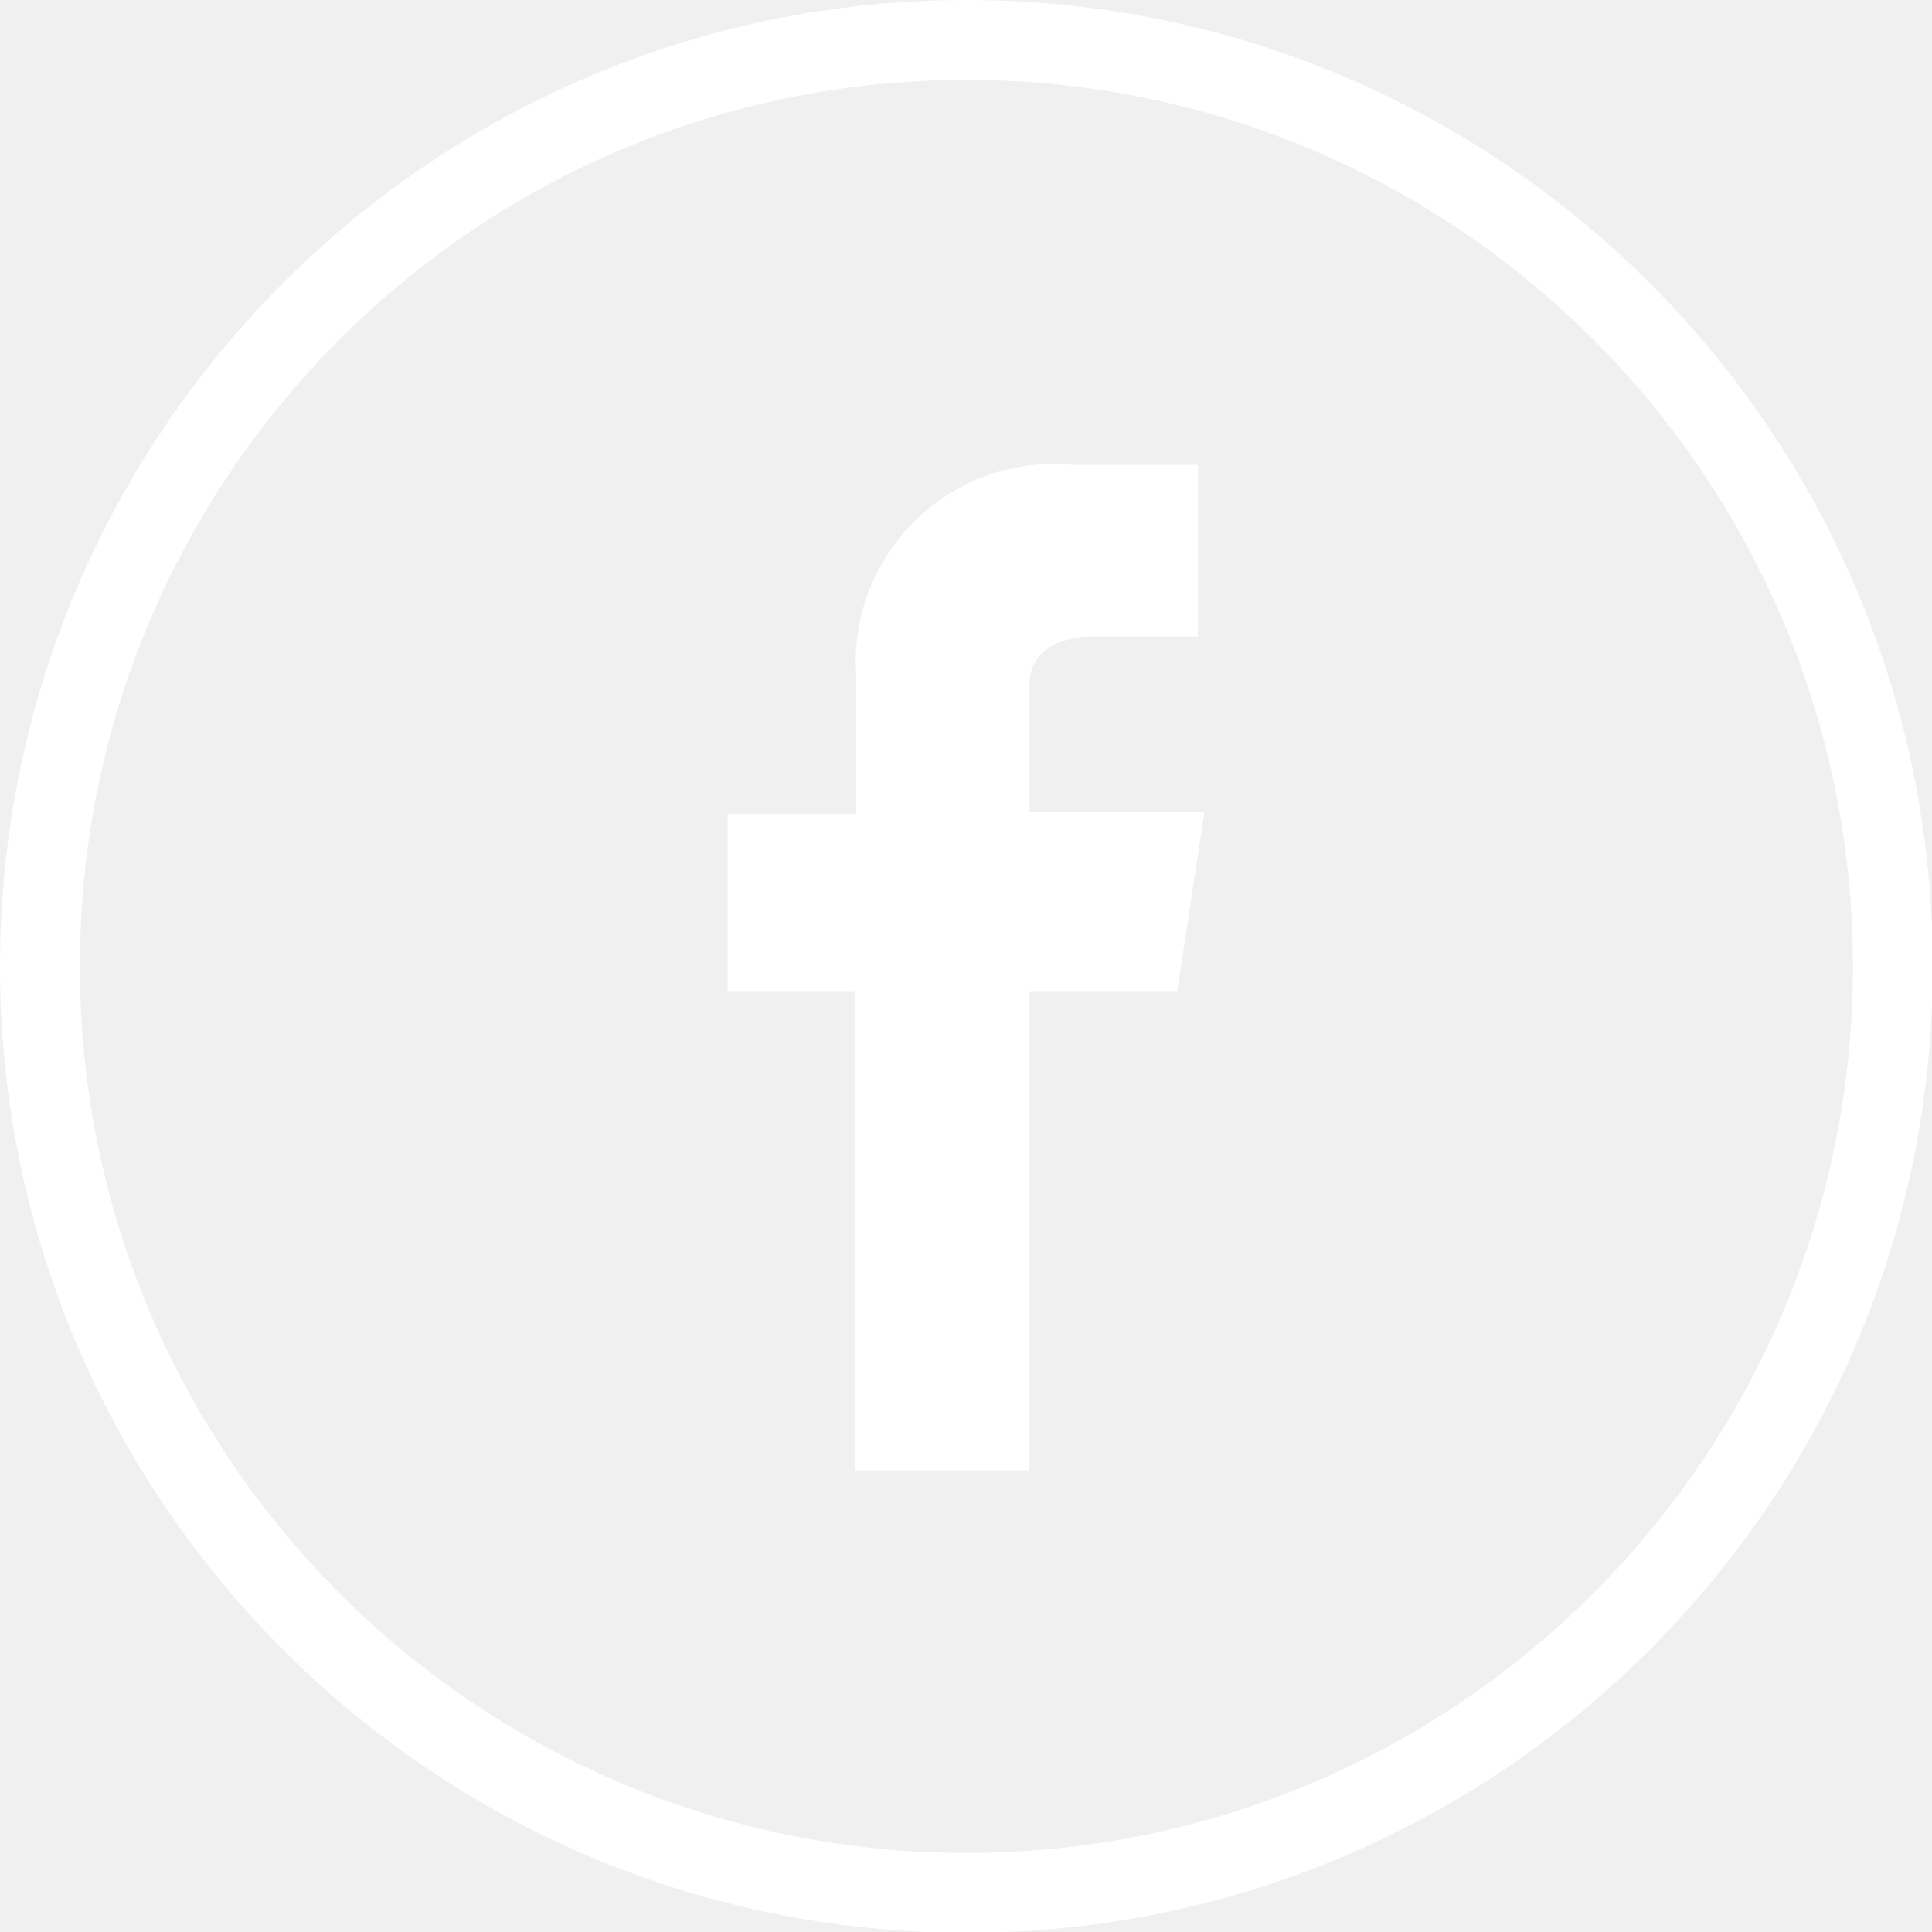
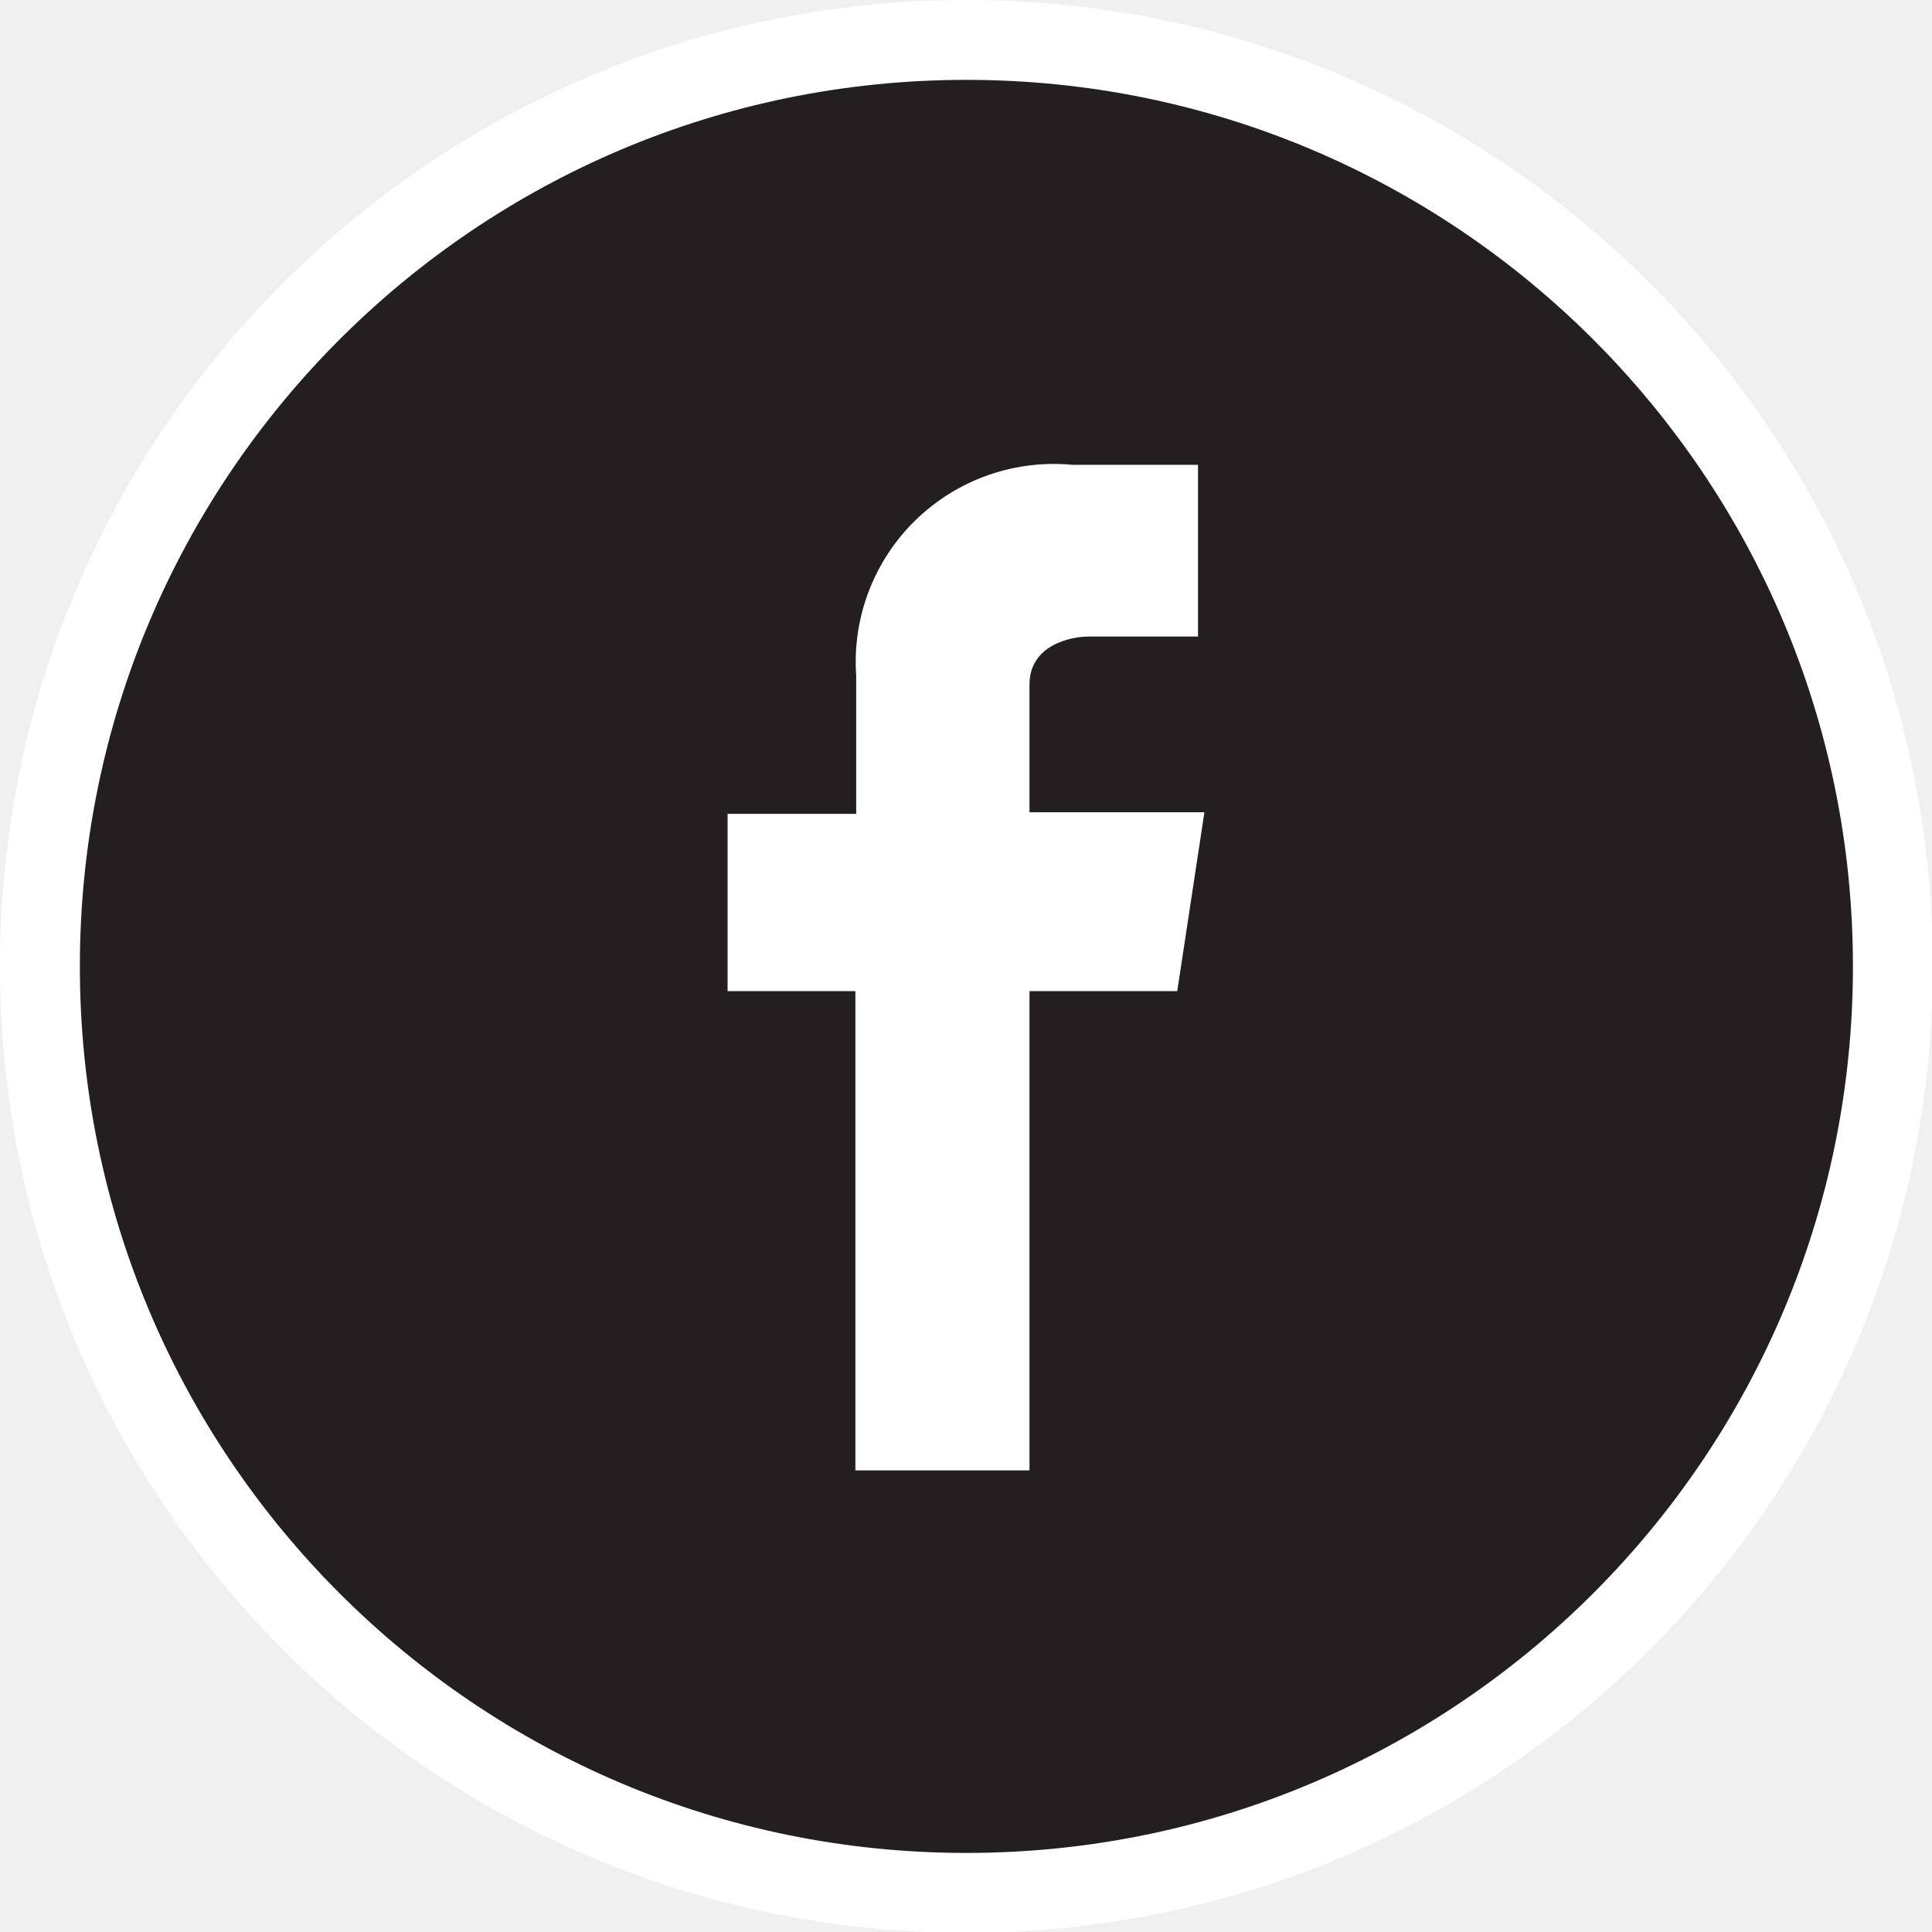
<svg xmlns="http://www.w3.org/2000/svg" viewBox="0 0 24.19 24.19">
  <defs>
-     <style>.cls-1{fill:#fff;}.cls-2{fill:none;stroke:#fff;stroke-miterlimit:10;}</style>
+     <style>.cls-1{fill:#231f20;stroke:#fff;stroke-miterlimit:10;}.cls-2{fill:#fff;}</style>
  </defs>
  <g id="Layer_2" data-name="Layer 2">
    <g id="Layer_1-2" data-name="Layer 1">
-       <path class="cls-1" d="M15.08,10.17H12.89V8.57c0-.49.51-.6.74-.6H15V5.82H13.43a2.48,2.48,0,0,0-2.71,2.64v1.73H9.11v2.22h1.6v6h2.18v-6h1.85Z" />
-       <circle class="cls-2" cx="12.1" cy="12.1" r="11.6" />
+       <circle class="cls-1" cx="12.1" cy="12.1" r="11.6" />
+       <path class="cls-2" d="M15.08,10.17H12.89V8.57c0-.49.51-.6.74-.6H15V5.82H13.43a2.48,2.48,0,0,0-2.71,2.64v1.73H9.11v2.22h1.6v6h2.18v-6h1.85Z" />
    </g>
  </g>
</svg>
